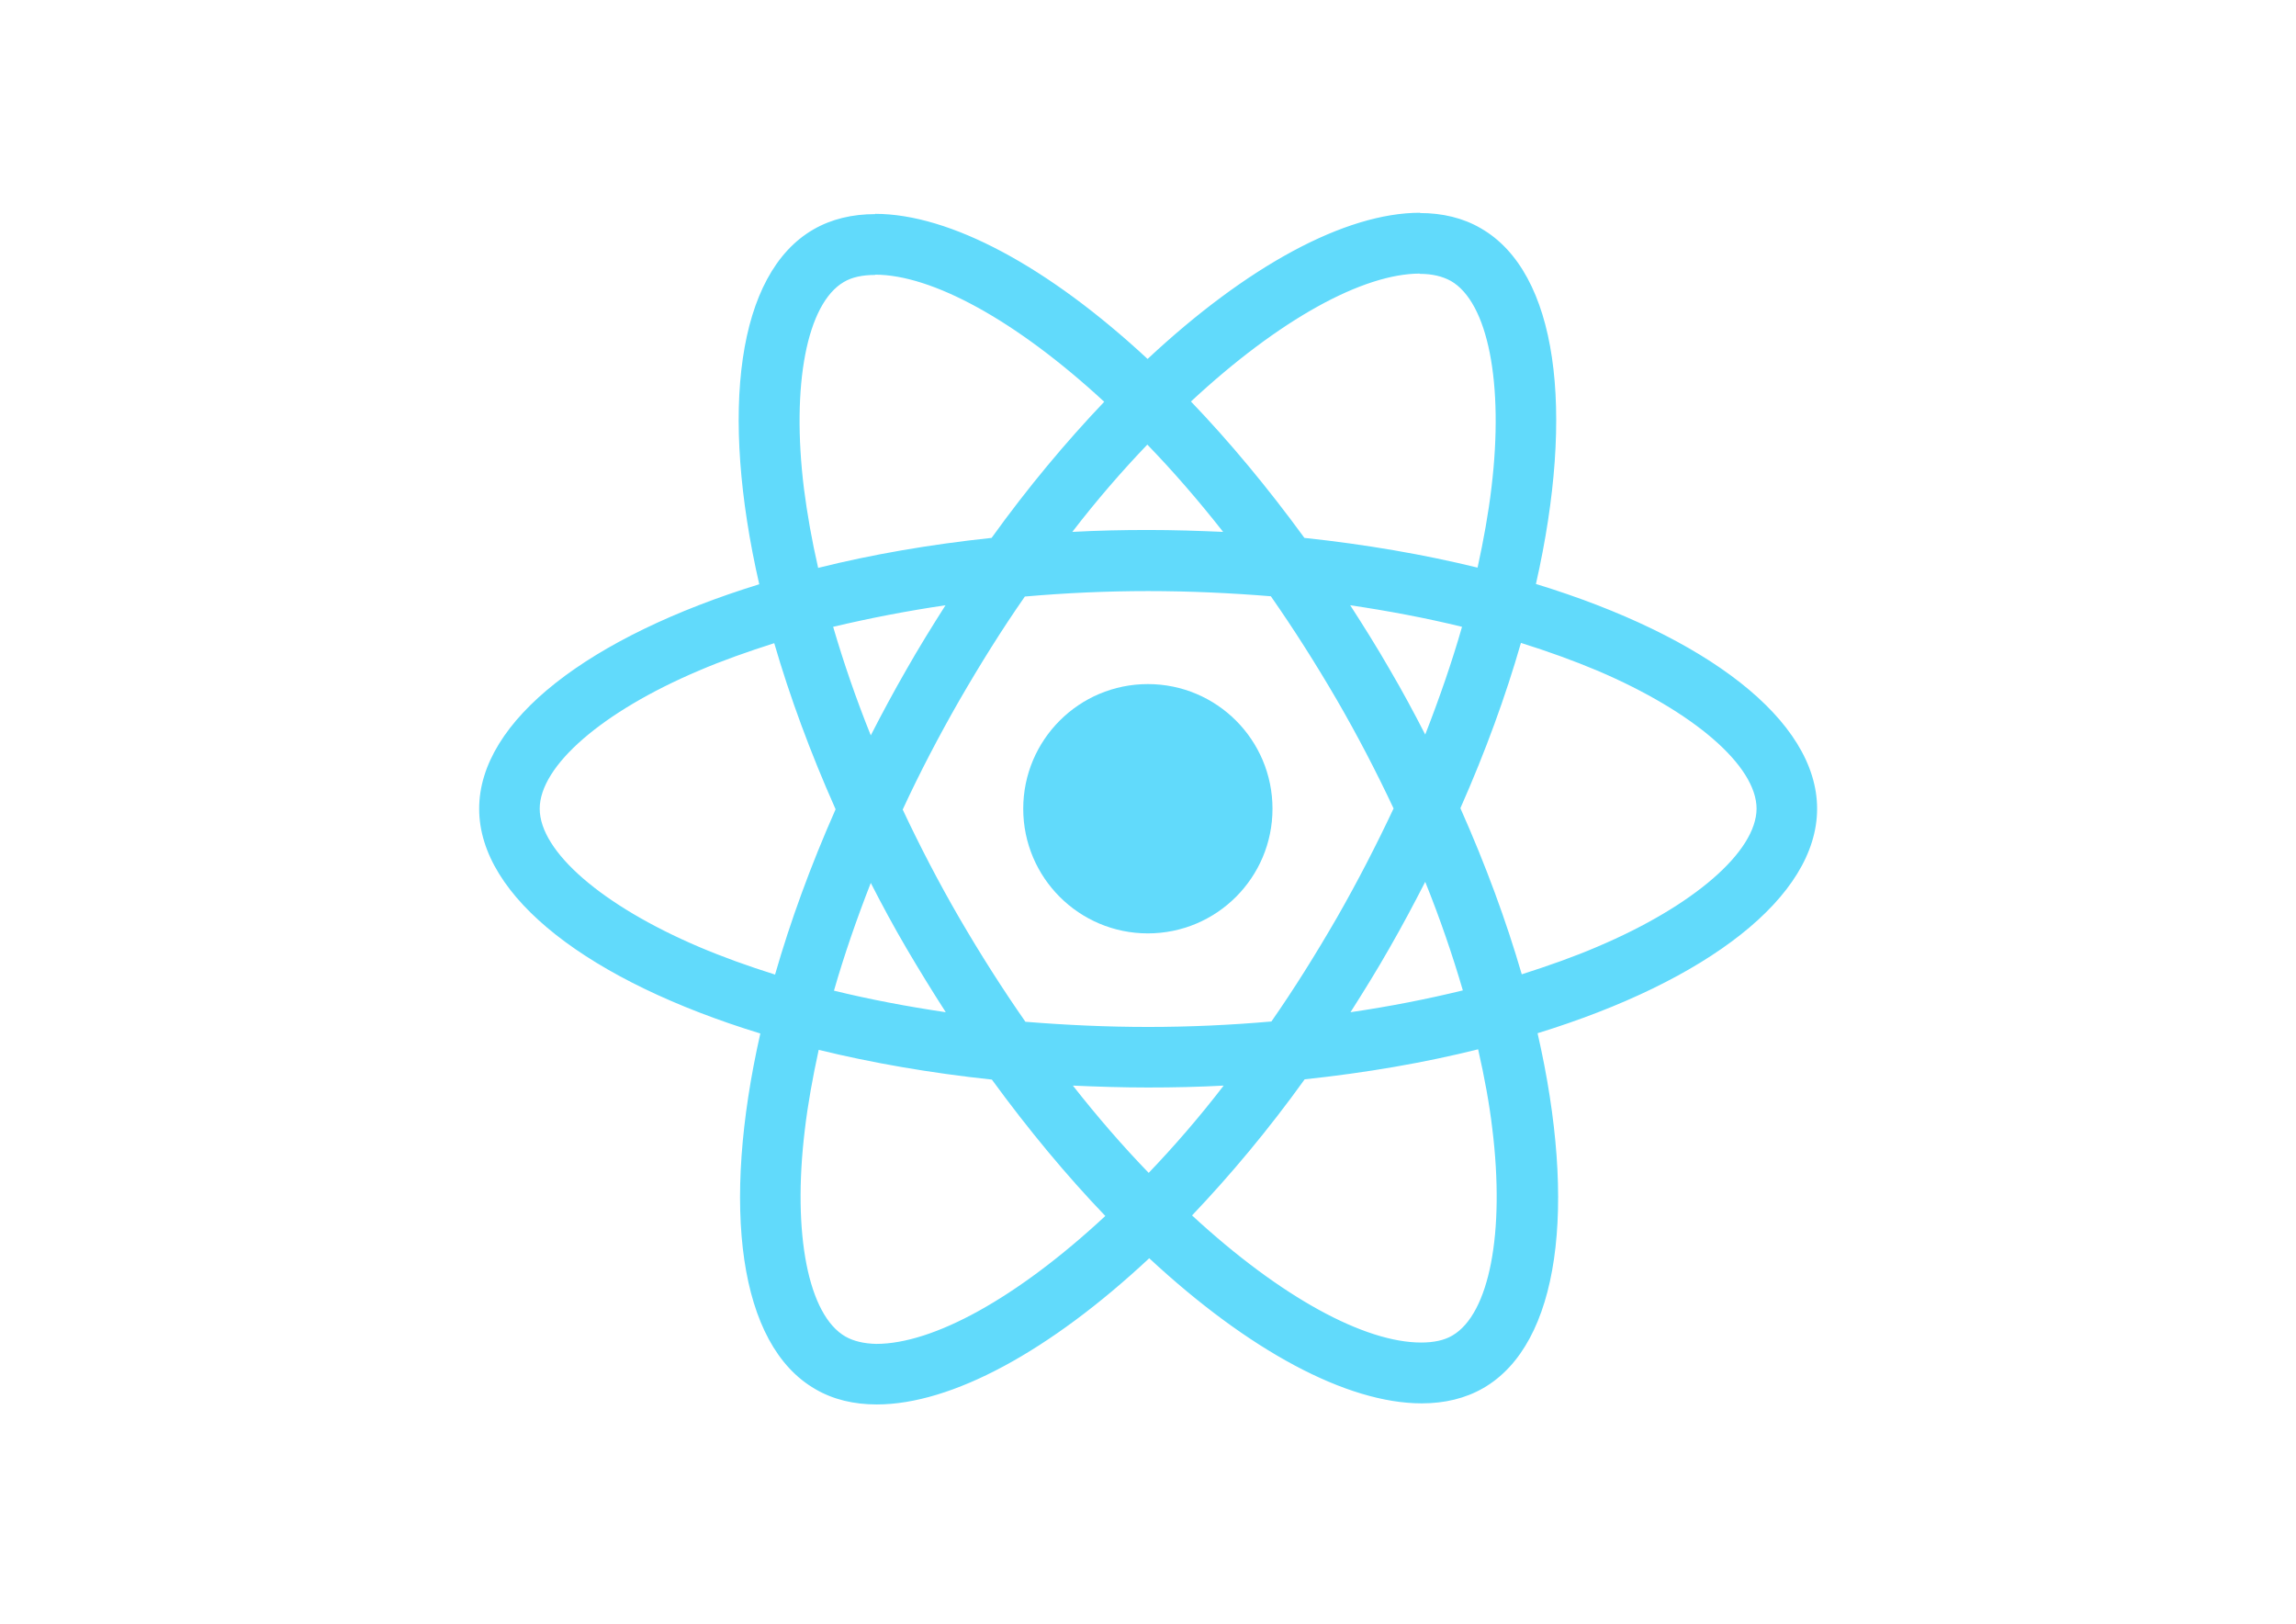
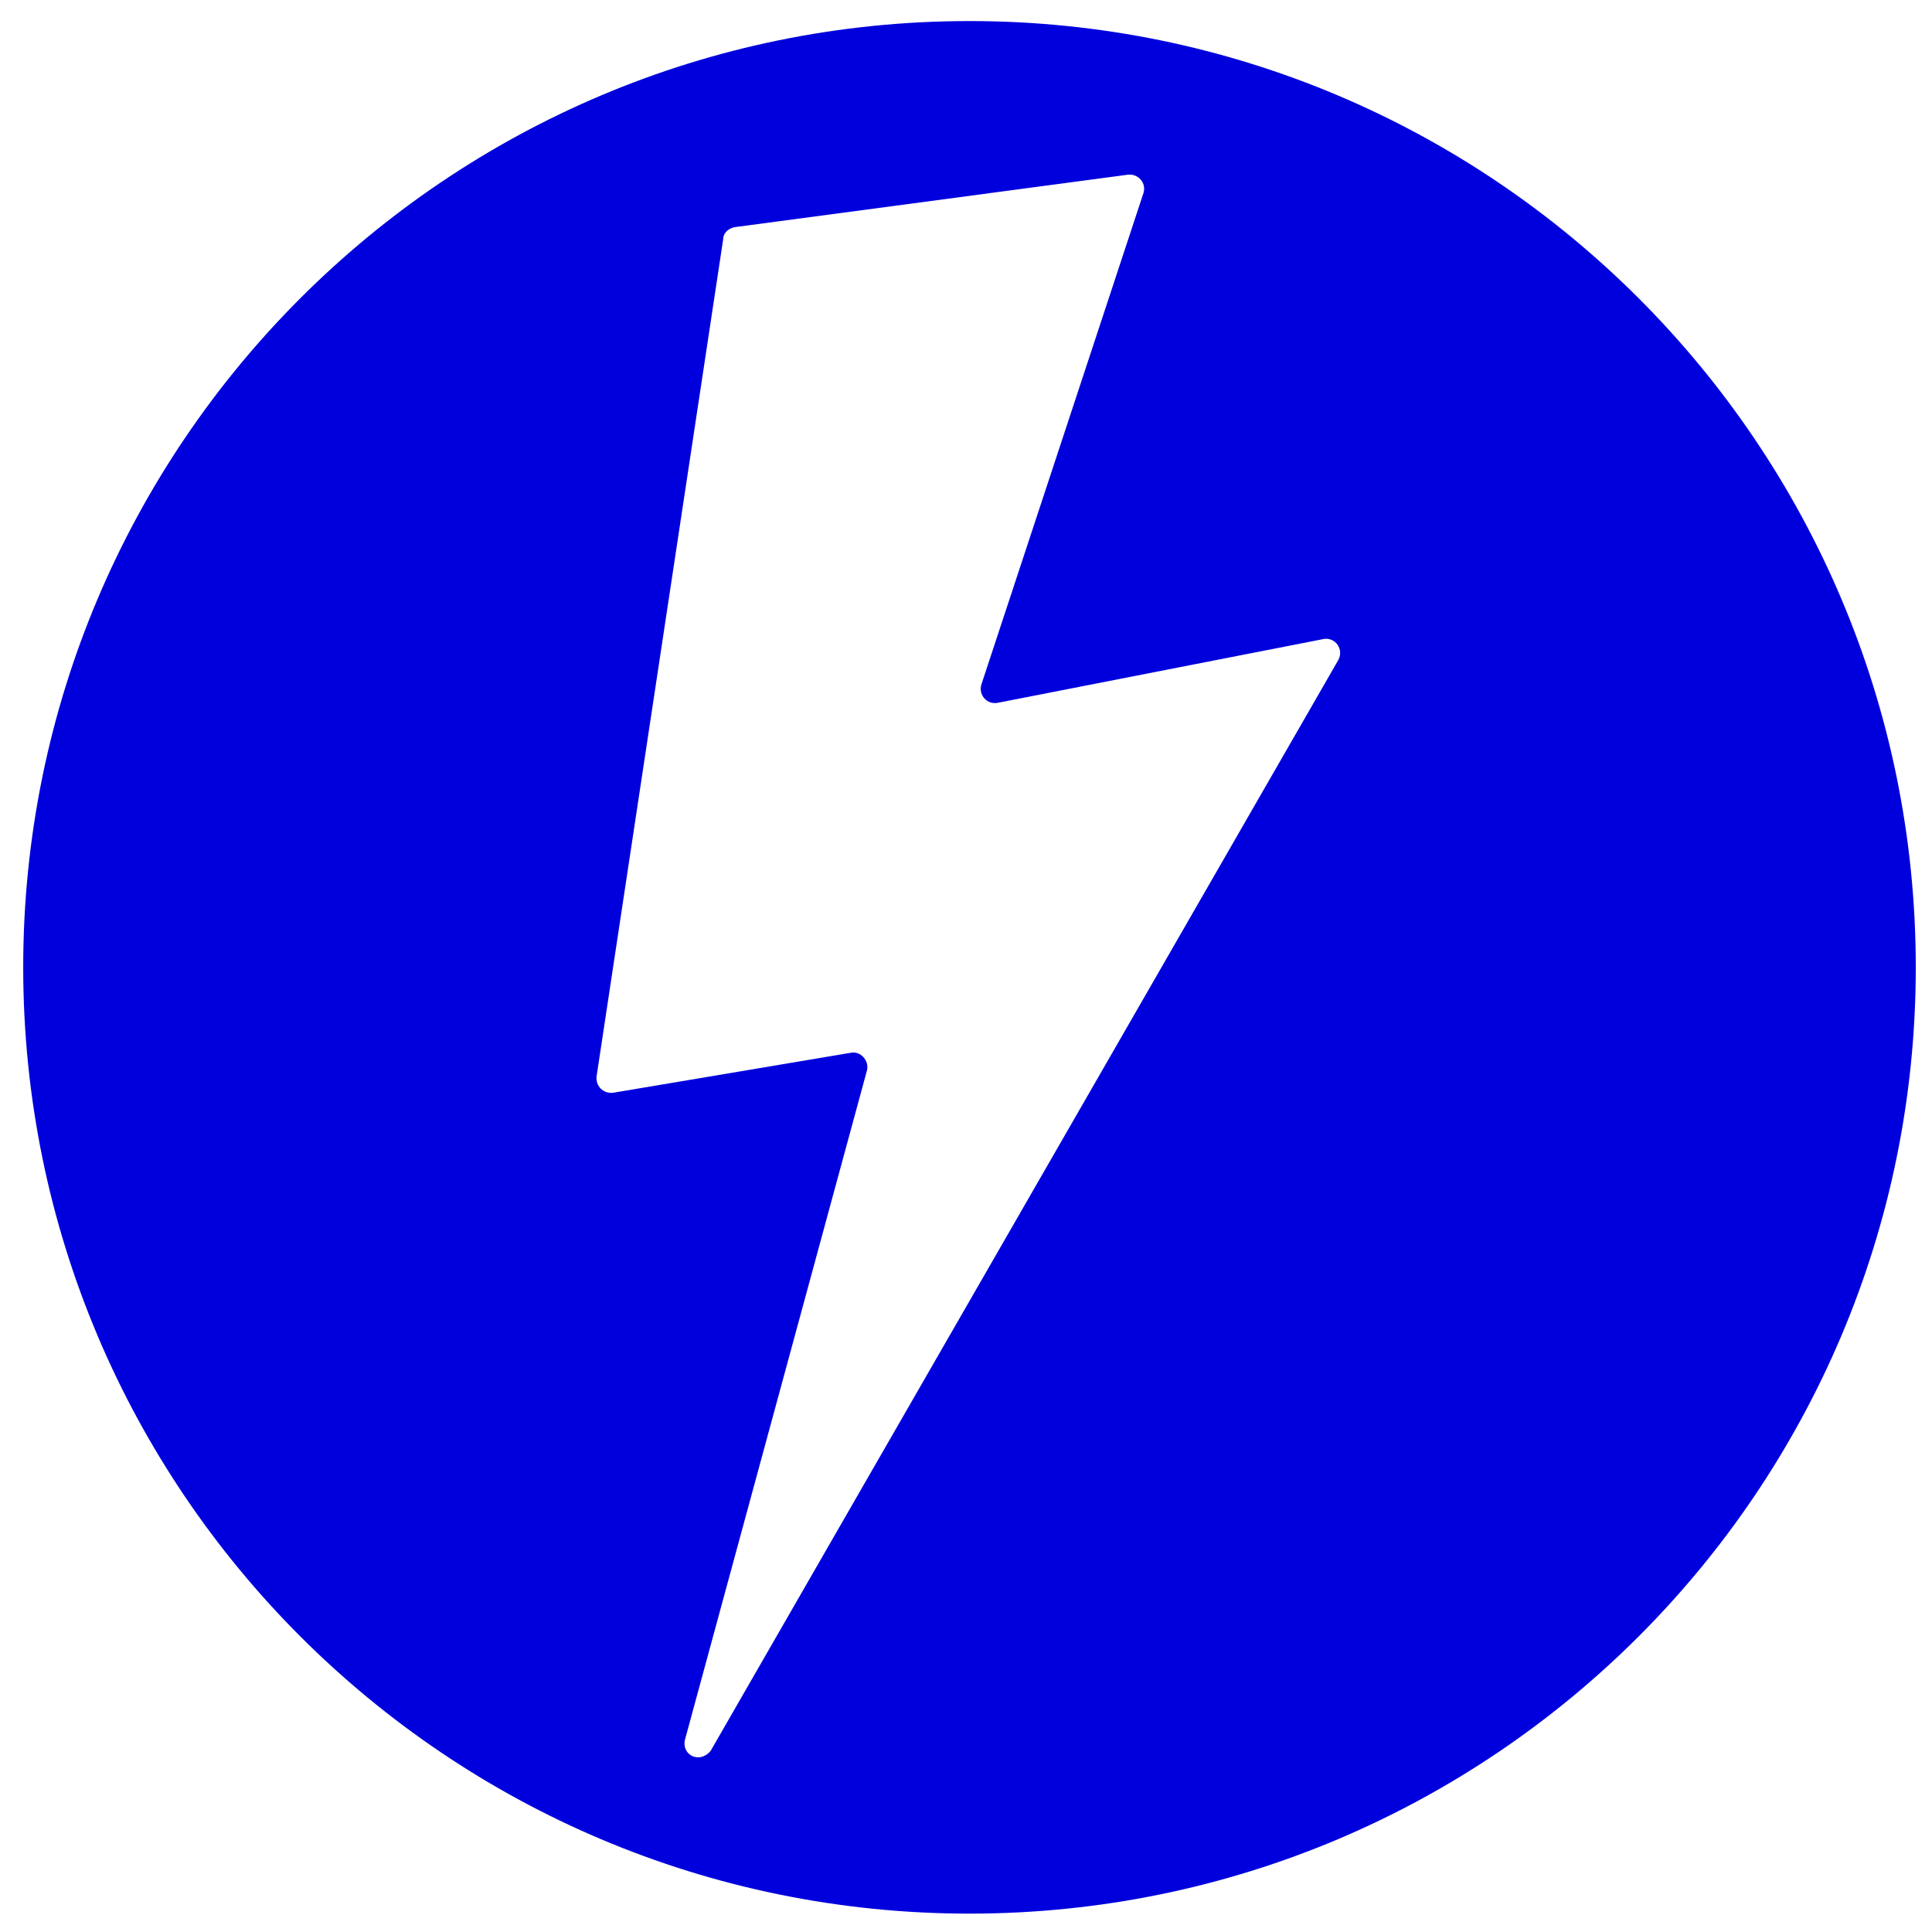
- <svg xmlns="http://www.w3.org/2000/svg" viewBox="0 0 841.9 595.3">
-   <g fill="#61DAFB">
-     <path d="M666.3 296.5c0-32.5-40.7-63.3-103.1-82.4 14.4-63.6 8-114.2-20.2-130.4-6.5-3.8-14.1-5.6-22.4-5.6v22.3c4.6 0 8.3.9 11.4 2.6 13.6 7.8 19.5 37.5 14.9 75.7-1.1 9.4-2.9 19.3-5.1 29.4-19.6-4.8-41-8.5-63.5-10.9-13.5-18.5-27.5-35.3-41.6-50 32.6-30.3 63.2-46.9 84-46.9V78c-27.5 0-63.5 19.6-99.9 53.6-36.4-33.8-72.4-53.2-99.9-53.2v22.3c20.7 0 51.4 16.5 84 46.6-14 14.7-28 31.4-41.3 49.9-22.6 2.4-44 6.1-63.6 11-2.3-10-4-19.7-5.2-29-4.7-38.2 1.1-67.9 14.6-75.8 3-1.8 6.9-2.6 11.5-2.6V78.5c-8.4 0-16 1.8-22.6 5.6-28.1 16.2-34.4 66.7-19.9 130.1-62.2 19.2-102.7 49.9-102.7 82.3 0 32.5 40.7 63.3 103.1 82.4-14.4 63.6-8 114.2 20.2 130.4 6.5 3.8 14.1 5.6 22.5 5.6 27.5 0 63.5-19.6 99.9-53.6 36.4 33.8 72.4 53.2 99.9 53.2 8.4 0 16-1.8 22.6-5.6 28.1-16.2 34.4-66.7 19.9-130.1 62-19.1 102.5-49.9 102.5-82.3zm-130.2-66.7c-3.7 12.9-8.3 26.2-13.5 39.5-4.1-8-8.4-16-13.1-24-4.6-8-9.5-15.8-14.4-23.4 14.2 2.1 27.9 4.7 41 7.9zm-45.8 106.5c-7.8 13.5-15.8 26.3-24.1 38.2-14.9 1.3-30 2-45.2 2-15.1 0-30.2-.7-45-1.9-8.3-11.9-16.4-24.6-24.2-38-7.6-13.1-14.5-26.4-20.8-39.8 6.2-13.4 13.2-26.8 20.7-39.9 7.8-13.5 15.8-26.3 24.1-38.2 14.9-1.3 30-2 45.2-2 15.1 0 30.2.7 45 1.9 8.3 11.9 16.4 24.6 24.2 38 7.6 13.1 14.5 26.4 20.8 39.8-6.3 13.4-13.2 26.8-20.7 39.9zm32.3-13c5.4 13.4 10 26.8 13.8 39.8-13.1 3.2-26.9 5.9-41.2 8 4.9-7.7 9.8-15.6 14.4-23.7 4.6-8 8.9-16.1 13-24.1zM421.2 430c-9.3-9.6-18.6-20.3-27.8-32 9 .4 18.2.7 27.5.7 9.4 0 18.7-.2 27.8-.7-9 11.7-18.3 22.4-27.5 32zm-74.4-58.9c-14.2-2.1-27.9-4.7-41-7.9 3.7-12.9 8.3-26.2 13.5-39.5 4.1 8 8.4 16 13.1 24 4.7 8 9.5 15.8 14.4 23.4zM420.7 163c9.3 9.6 18.6 20.3 27.8 32-9-.4-18.2-.7-27.5-.7-9.4 0-18.7.2-27.8.7 9-11.7 18.3-22.4 27.5-32zm-74 58.9c-4.9 7.7-9.8 15.6-14.4 23.7-4.6 8-8.9 16-13 24-5.4-13.4-10-26.8-13.8-39.8 13.1-3.1 26.9-5.8 41.2-7.9zm-90.5 125.2c-35.4-15.1-58.3-34.9-58.3-50.6 0-15.7 22.9-35.6 58.3-50.6 8.6-3.7 18-7 27.7-10.1 5.7 19.6 13.2 40 22.5 60.9-9.2 20.8-16.6 41.1-22.2 60.6-9.9-3.1-19.3-6.5-28-10.2zM310 490c-13.6-7.8-19.5-37.5-14.9-75.7 1.1-9.4 2.9-19.3 5.1-29.4 19.6 4.8 41 8.5 63.5 10.9 13.5 18.5 27.5 35.3 41.6 50-32.6 30.3-63.2 46.9-84 46.9-4.5-.1-8.3-1-11.3-2.7zm237.2-76.2c4.7 38.2-1.1 67.9-14.6 75.8-3 1.8-6.9 2.6-11.5 2.6-20.7 0-51.4-16.5-84-46.6 14-14.7 28-31.4 41.3-49.9 22.6-2.4 44-6.1 63.6-11 2.3 10.1 4.1 19.8 5.2 29.1zm38.5-66.7c-8.6 3.7-18 7-27.7 10.1-5.7-19.6-13.2-40-22.5-60.9 9.2-20.8 16.6-41.1 22.2-60.6 9.9 3.1 19.3 6.5 28.1 10.2 35.4 15.1 58.3 34.9 58.3 50.6-.1 15.7-23 35.6-58.4 50.6zM320.8 78.4z" />
-     <circle cx="420.9" cy="296.5" r="45.7" />
-     <path d="M520.5 78.1z" />
-   </g>
+ <svg xmlns="http://www.w3.org/2000/svg" contentScriptType="text/ecmascript" width="73.5" zoomAndPan="magnify" contentStyleType="text/css" viewBox="0 0 73.5 73.5" height="73.5" preserveAspectRatio="xMidYMid meet" version="1.0">
+   <path fill="rgb(0%, 0%, 86.67%)" d="M 36.883 0.801 C 17 0.801 0.883 16.918 0.883 36.801 C 0.883 56.684 17 72.801 36.883 72.801 C 56.766 72.801 72.883 56.684 72.883 36.801 C 72.883 16.918 56.766 0.801 36.883 0.801 Z M 36.883 0.801 " fill-opacity="1" fill-rule="nonzero" />
+   <path fill="rgb(100%, 100%, 100%)" d="M 42.918 6.645 L 27.953 8.641 C 27.734 8.676 27.516 8.859 27.516 9.078 L 22.695 40.957 C 22.66 41.32 22.949 41.609 23.316 41.574 L 32.367 40.051 C 32.734 39.977 33.062 40.34 32.988 40.703 L 26.055 66.199 C 25.98 66.527 26.199 66.855 26.566 66.855 C 26.746 66.855 26.93 66.746 27.039 66.602 L 50.914 25.109 C 51.133 24.707 50.805 24.238 50.363 24.309 L 37.953 26.738 C 37.551 26.812 37.223 26.449 37.332 26.051 L 43.504 7.336 C 43.613 6.973 43.32 6.609 42.918 6.645 Z M 42.918 6.645 " fill-opacity="1" fill-rule="nonzero" />
</svg>
